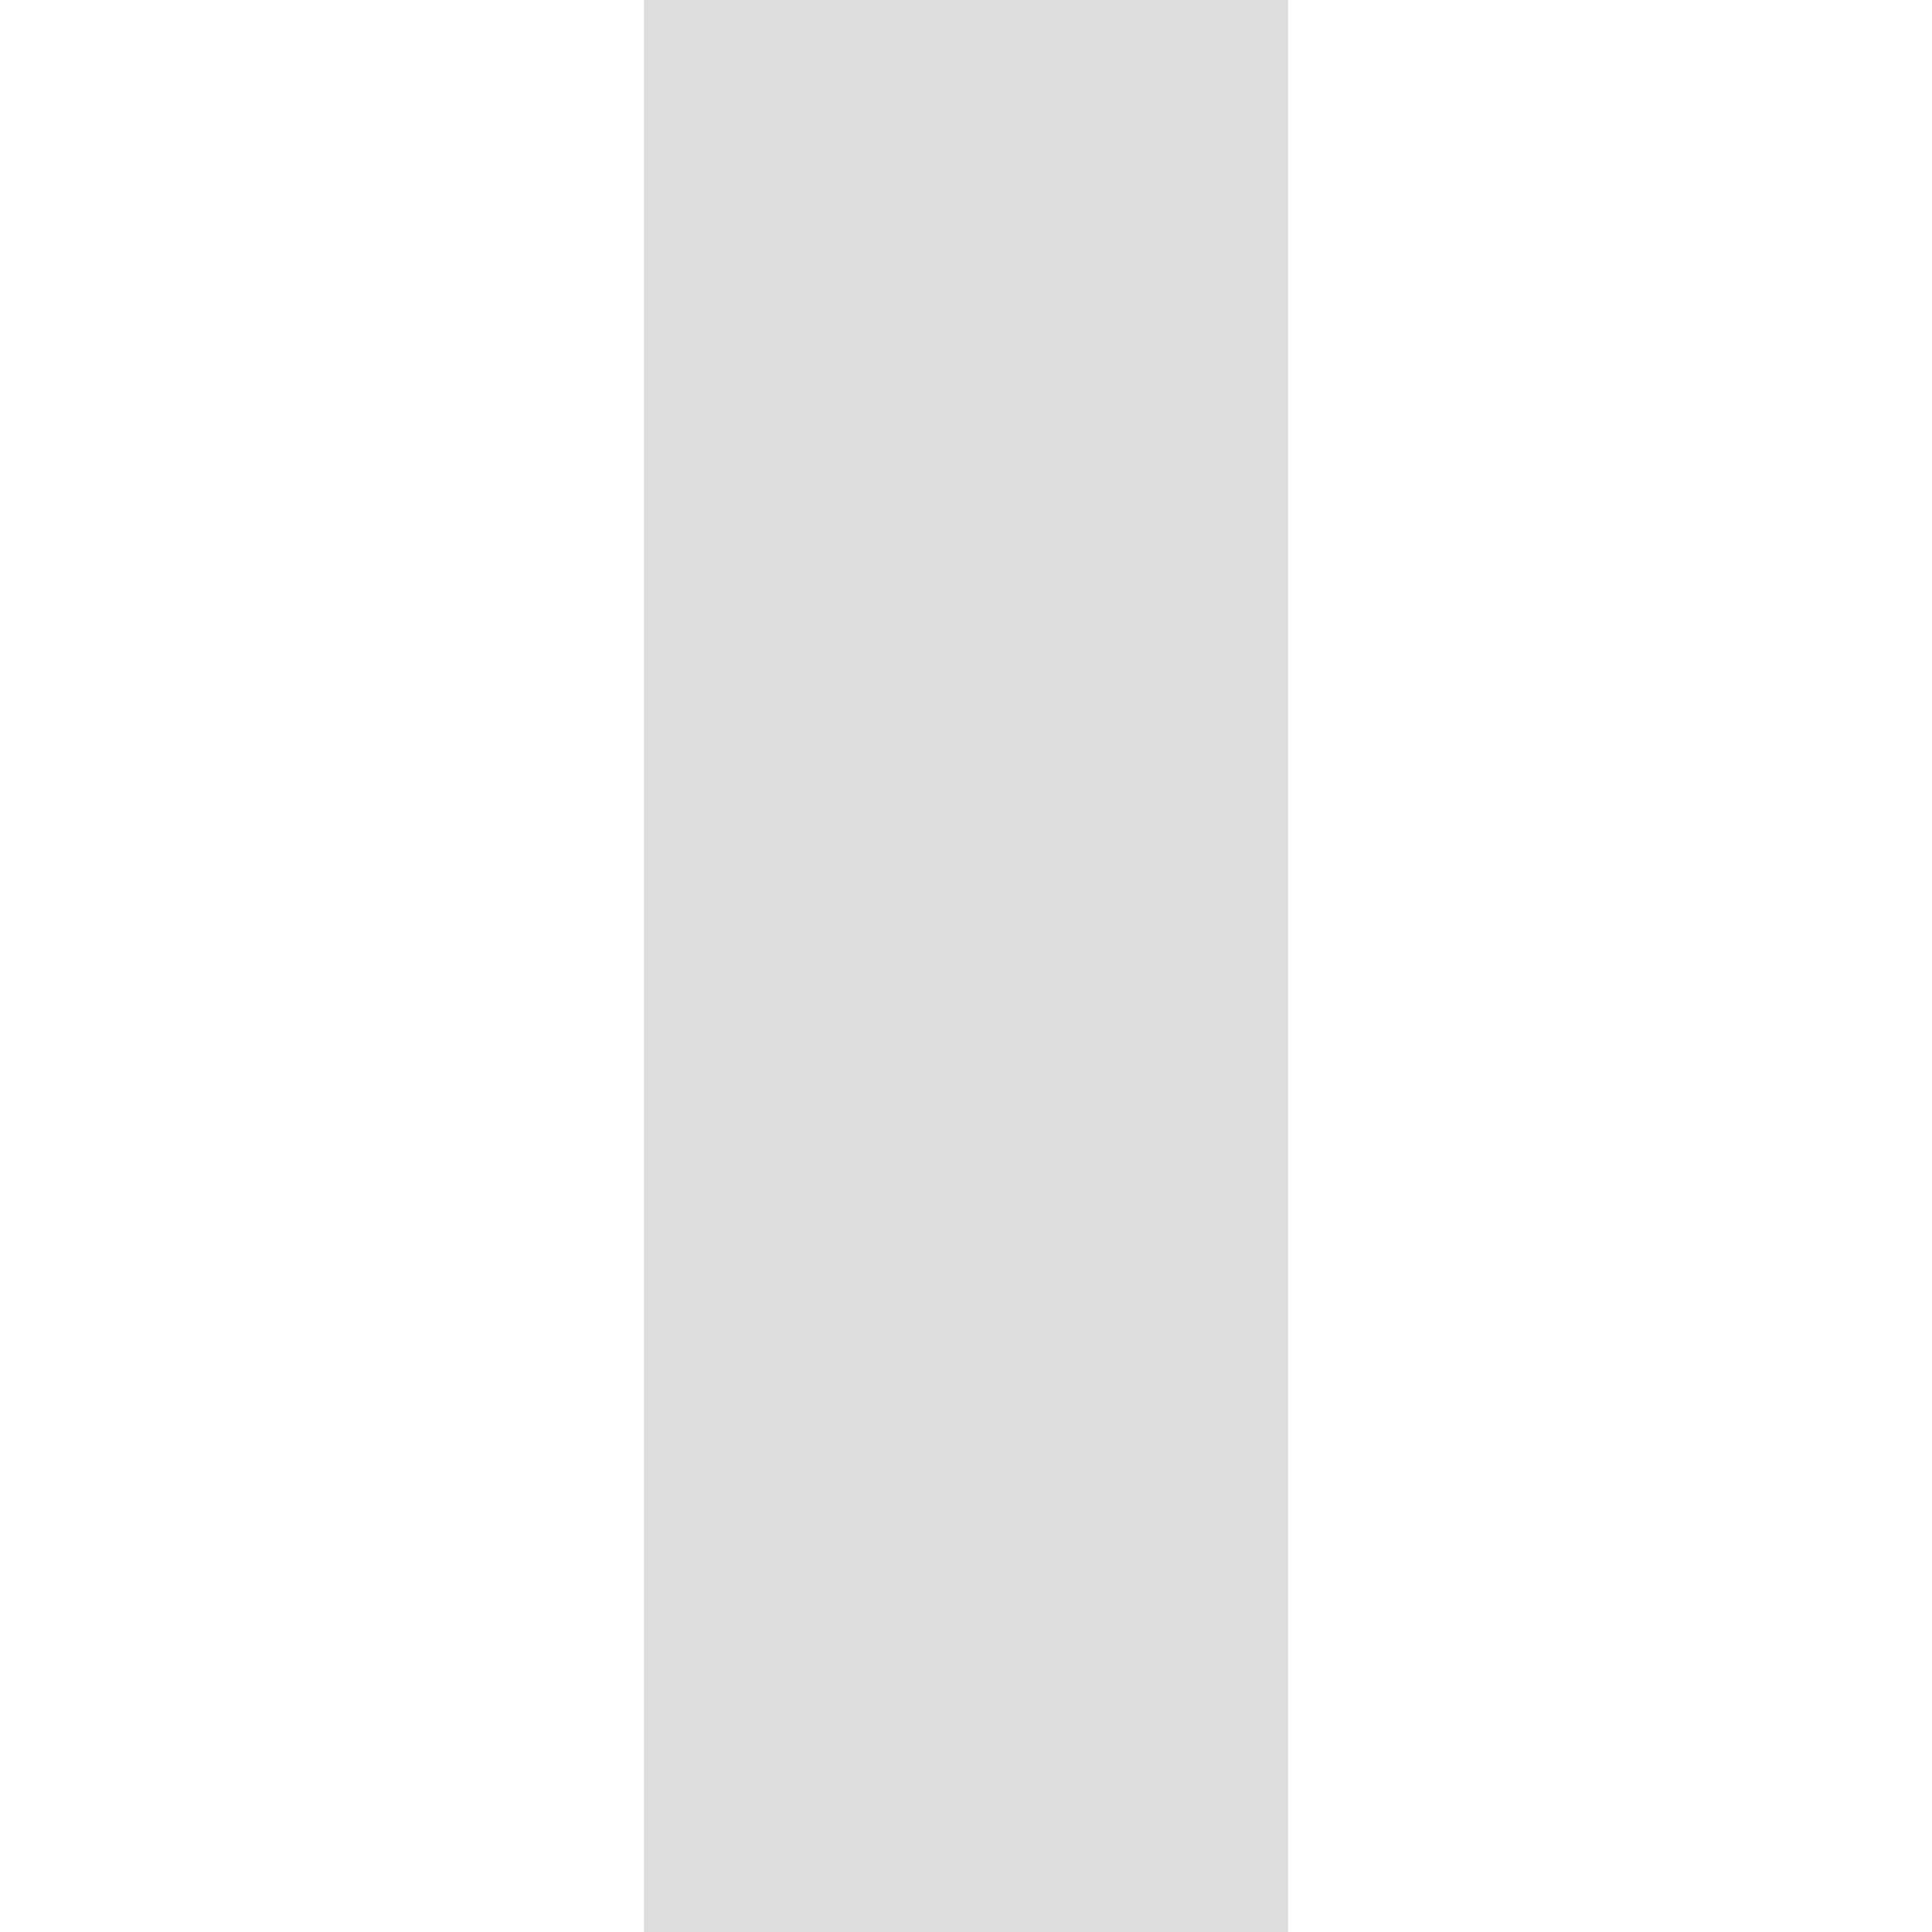
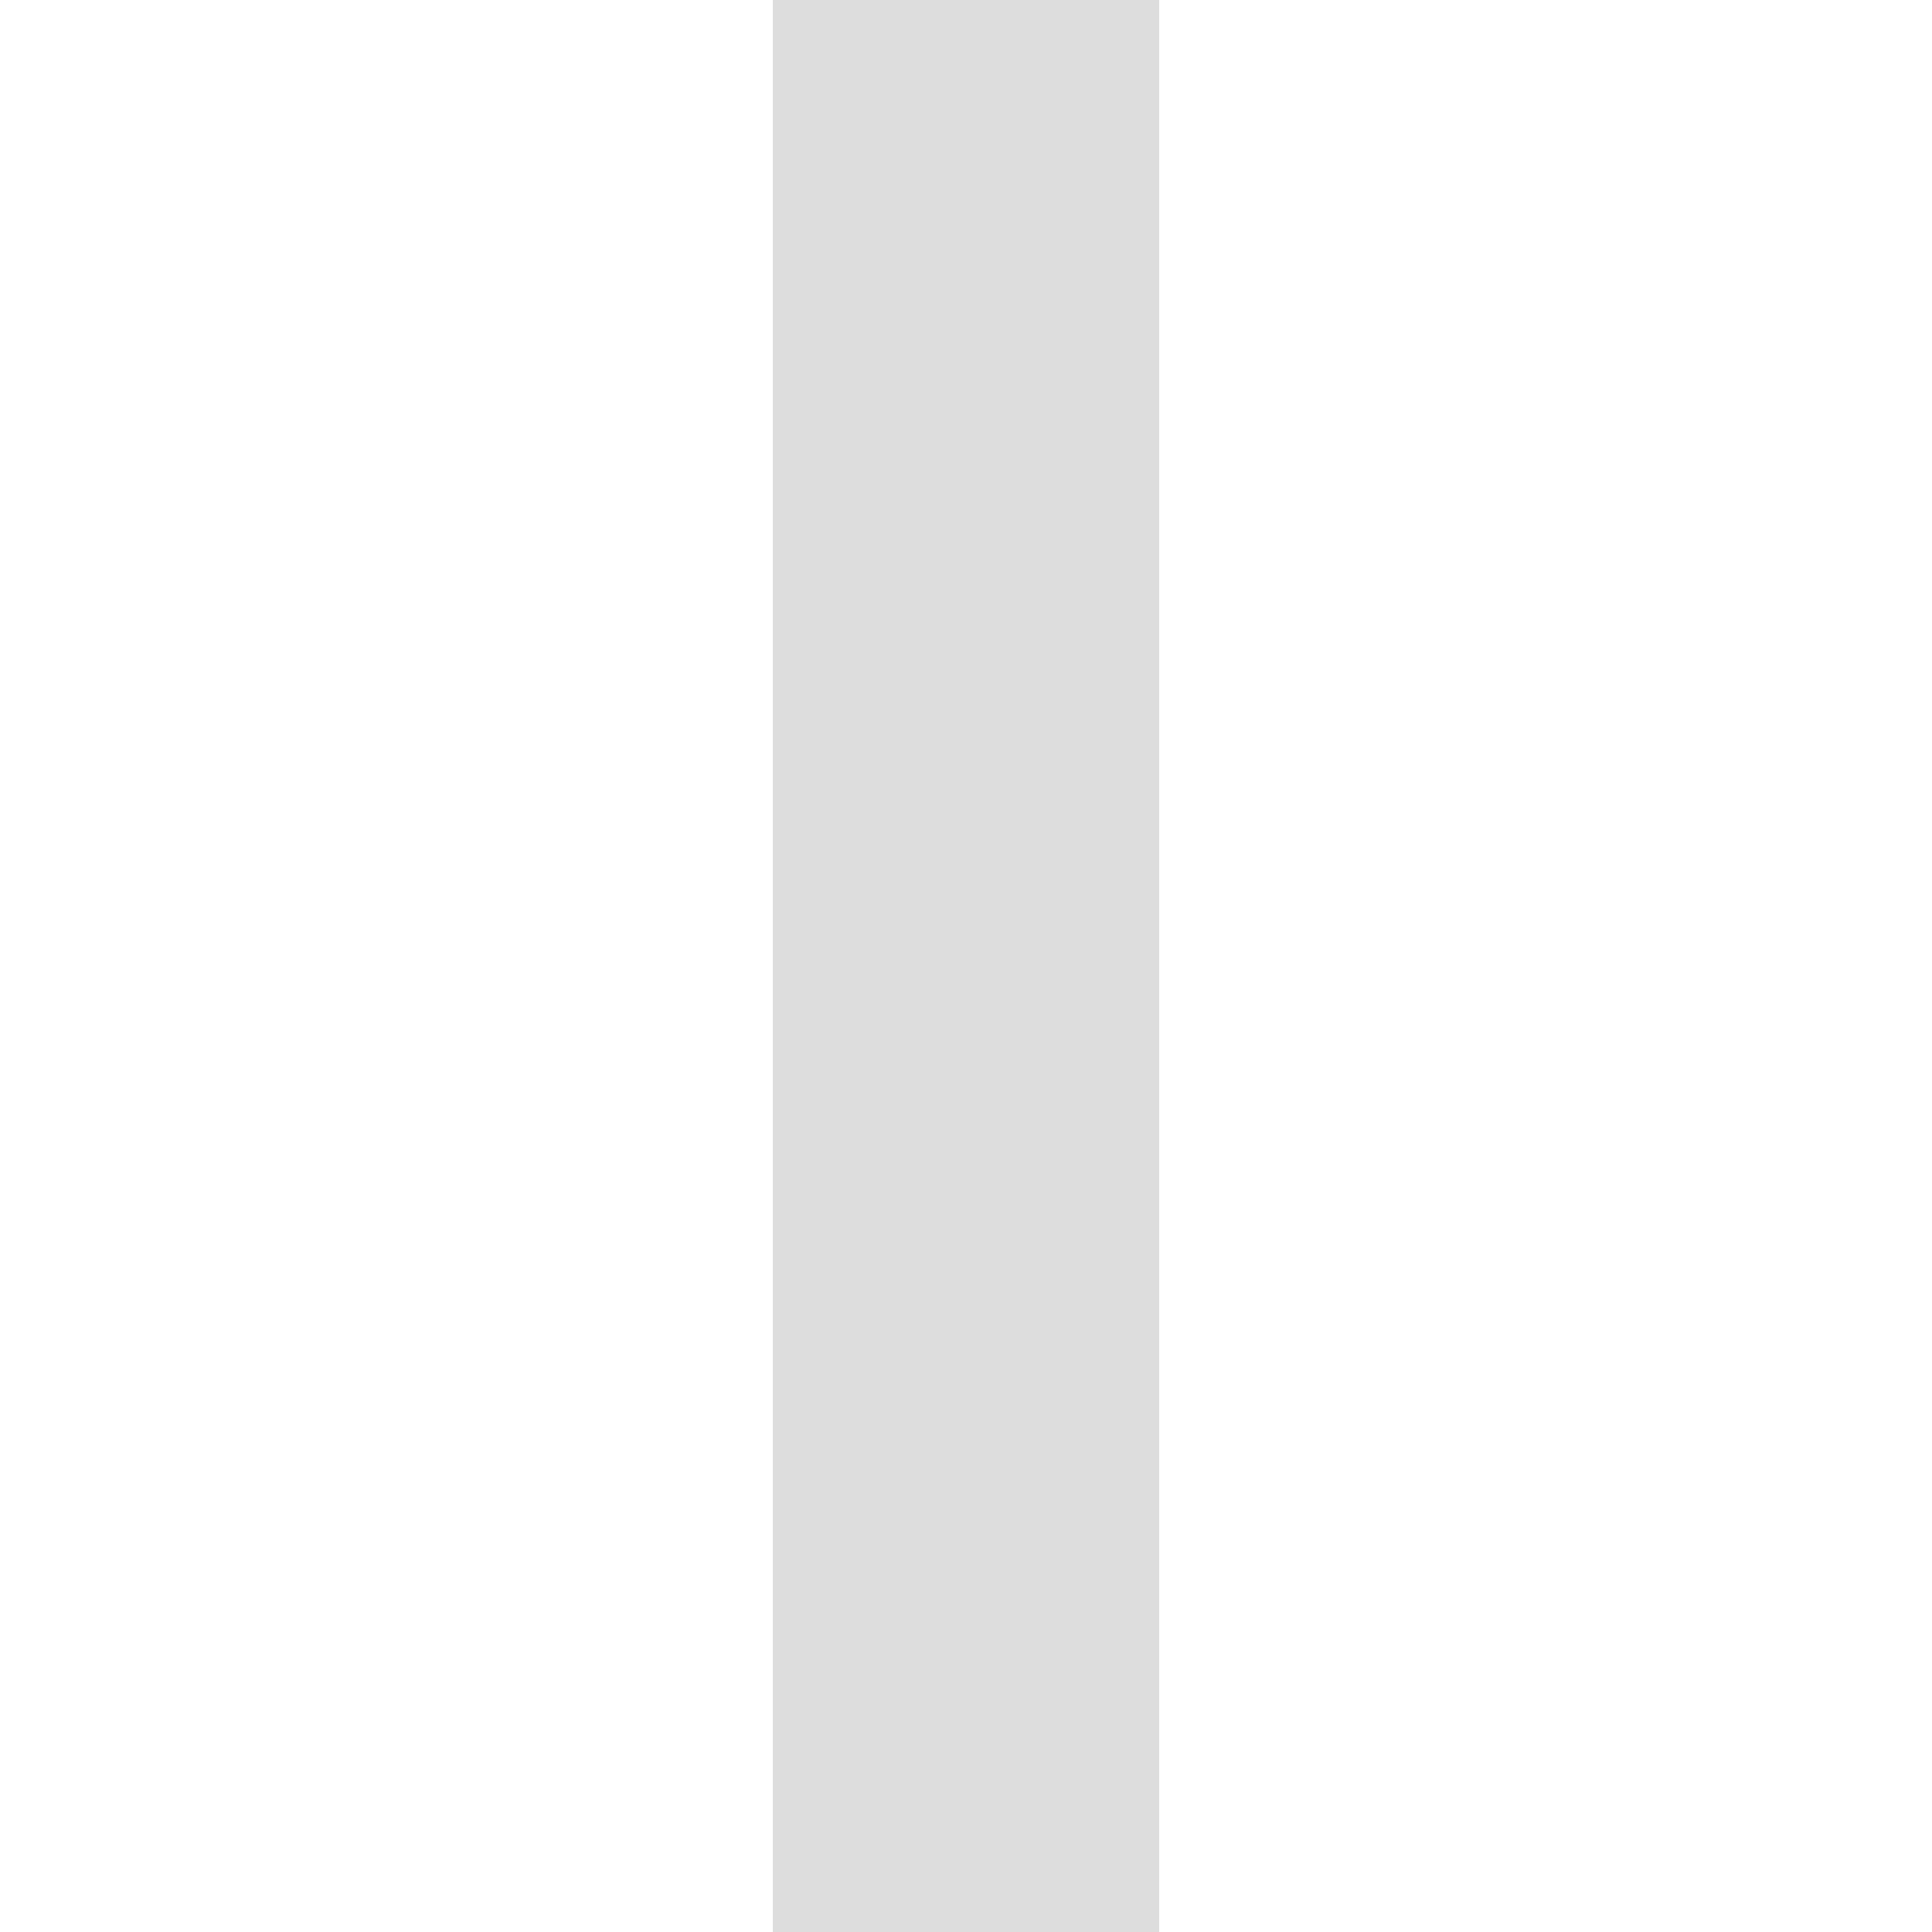
- <svg xmlns="http://www.w3.org/2000/svg" width="100%" height="3">
+ <svg xmlns="http://www.w3.org/2000/svg" width="100%" height="5">
  <style>
    div {
      width: 100%;
      height: 100%;
      display: flex;
      align-items: center;
      margin-left: 20px;
    }
  </style>
  <rect width="100%" height="100%" fill="#dddddd" />
</svg>
